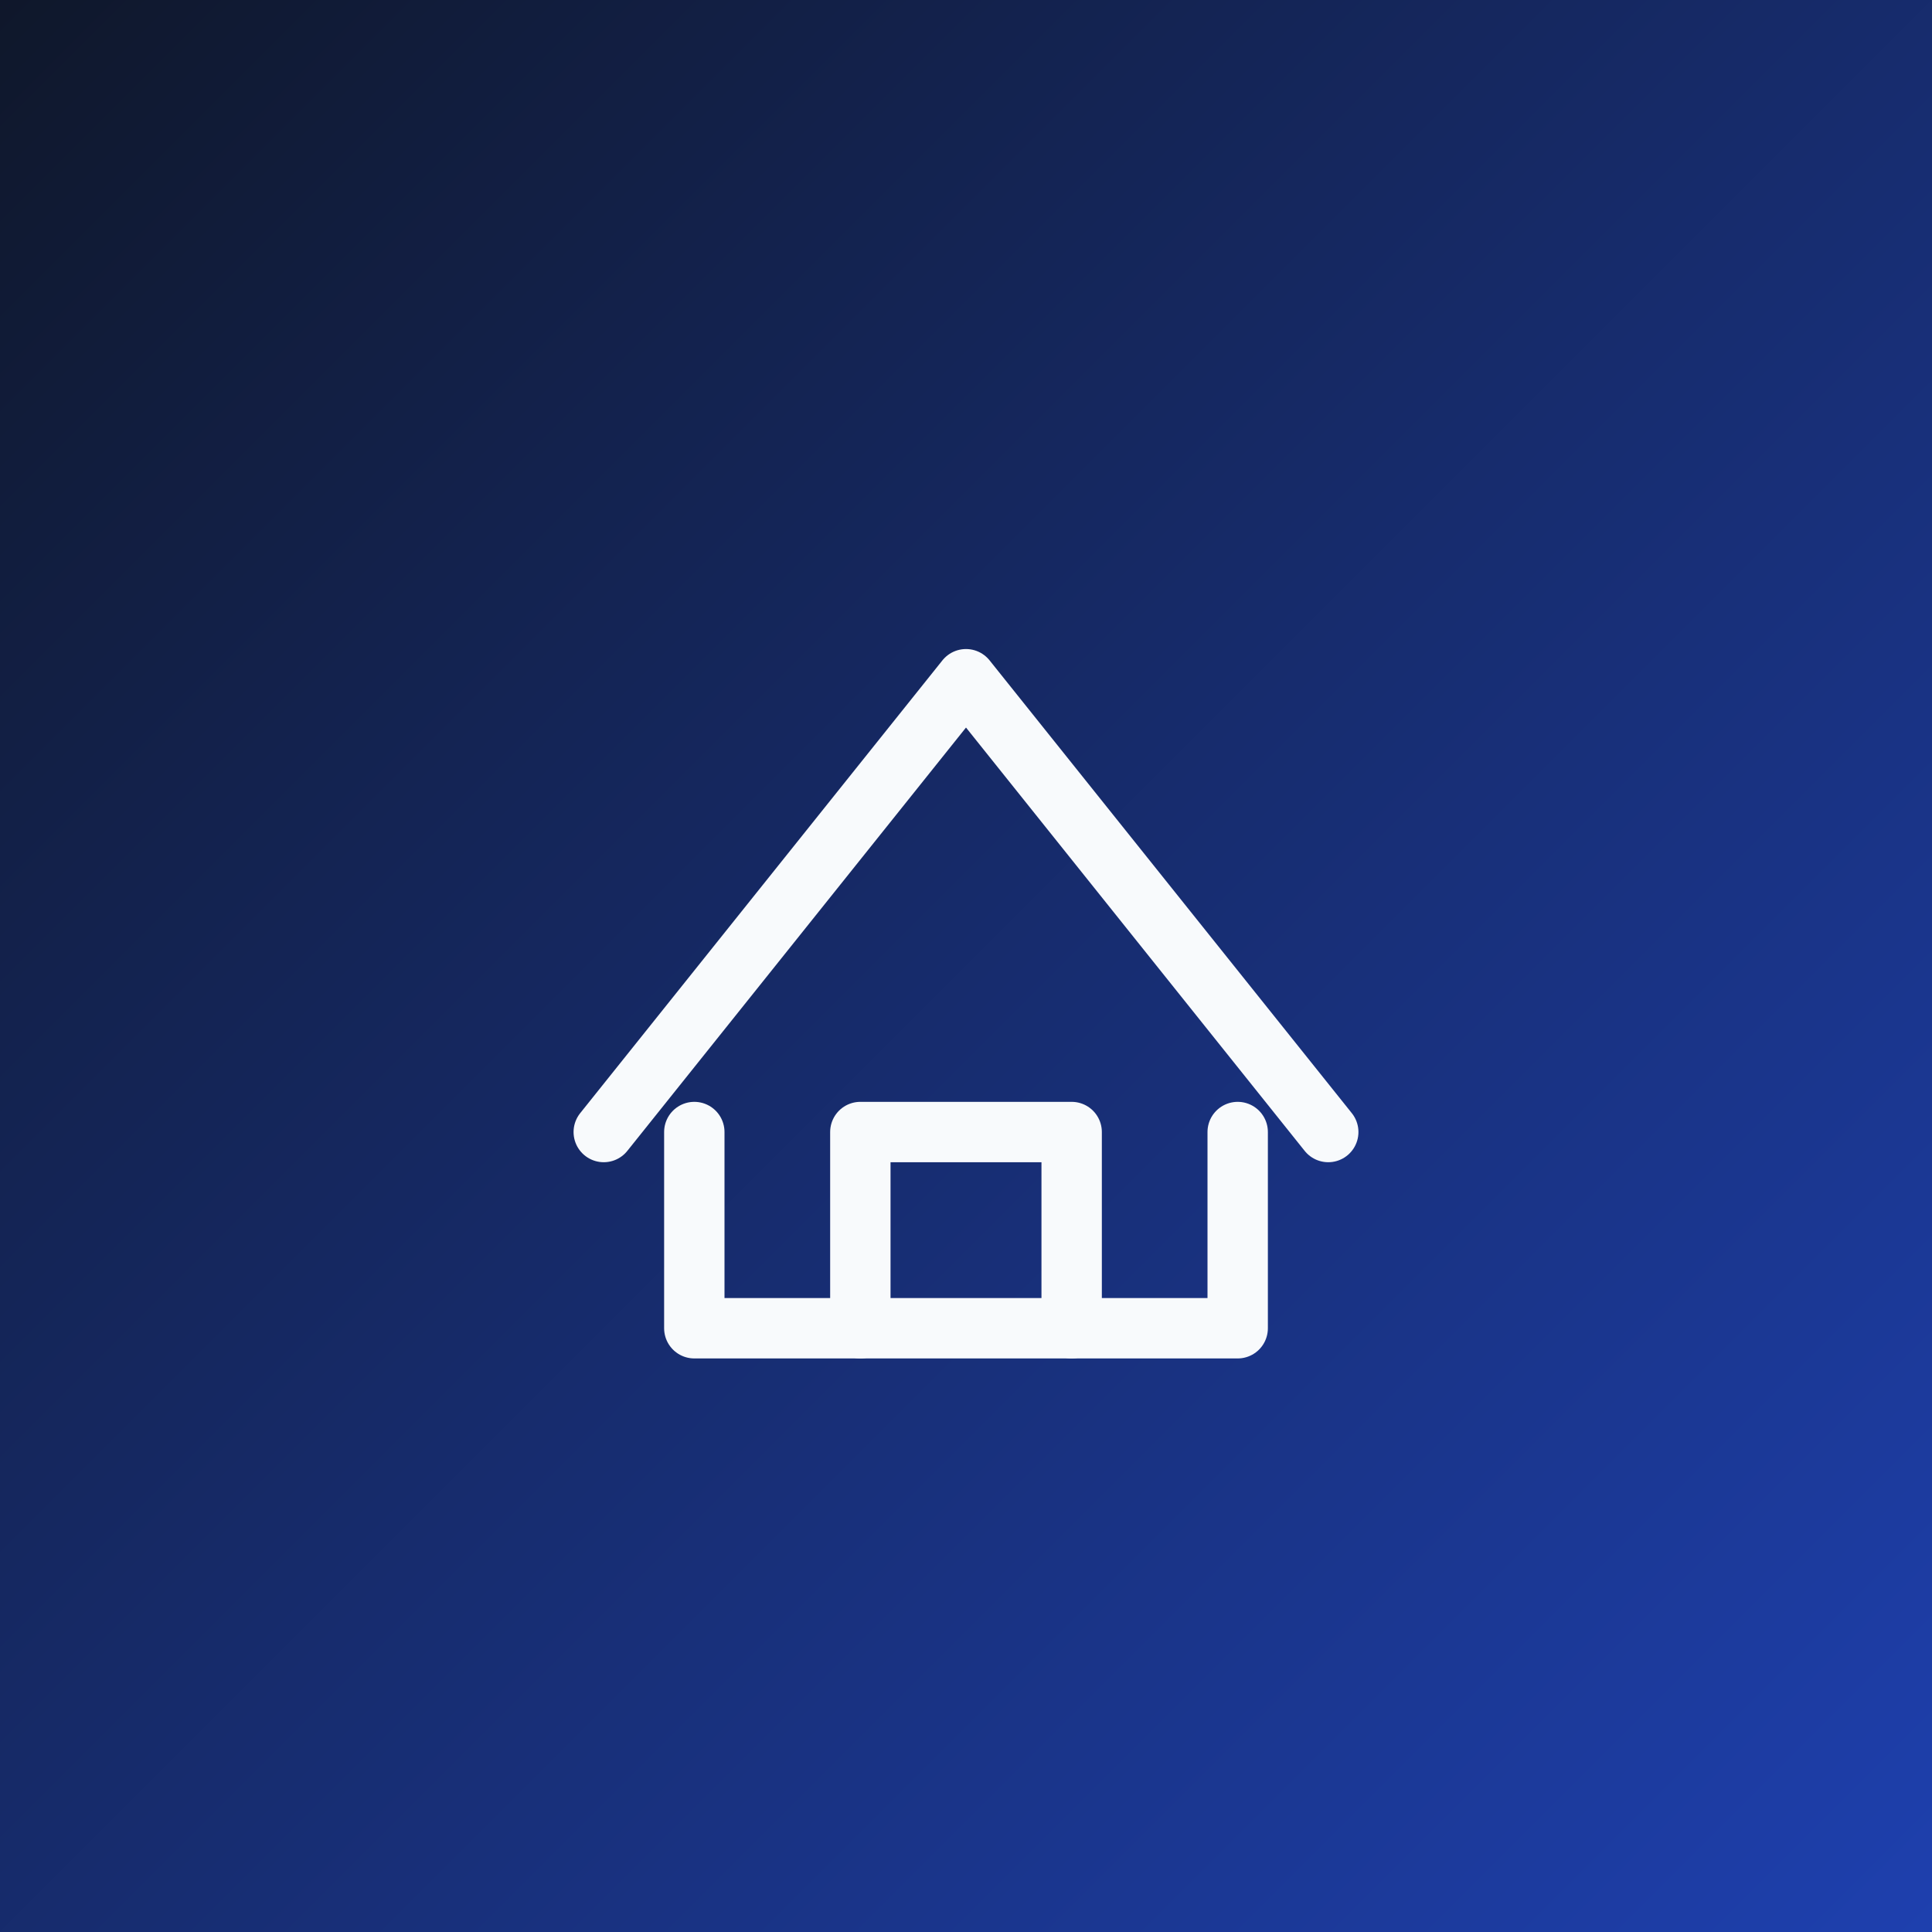
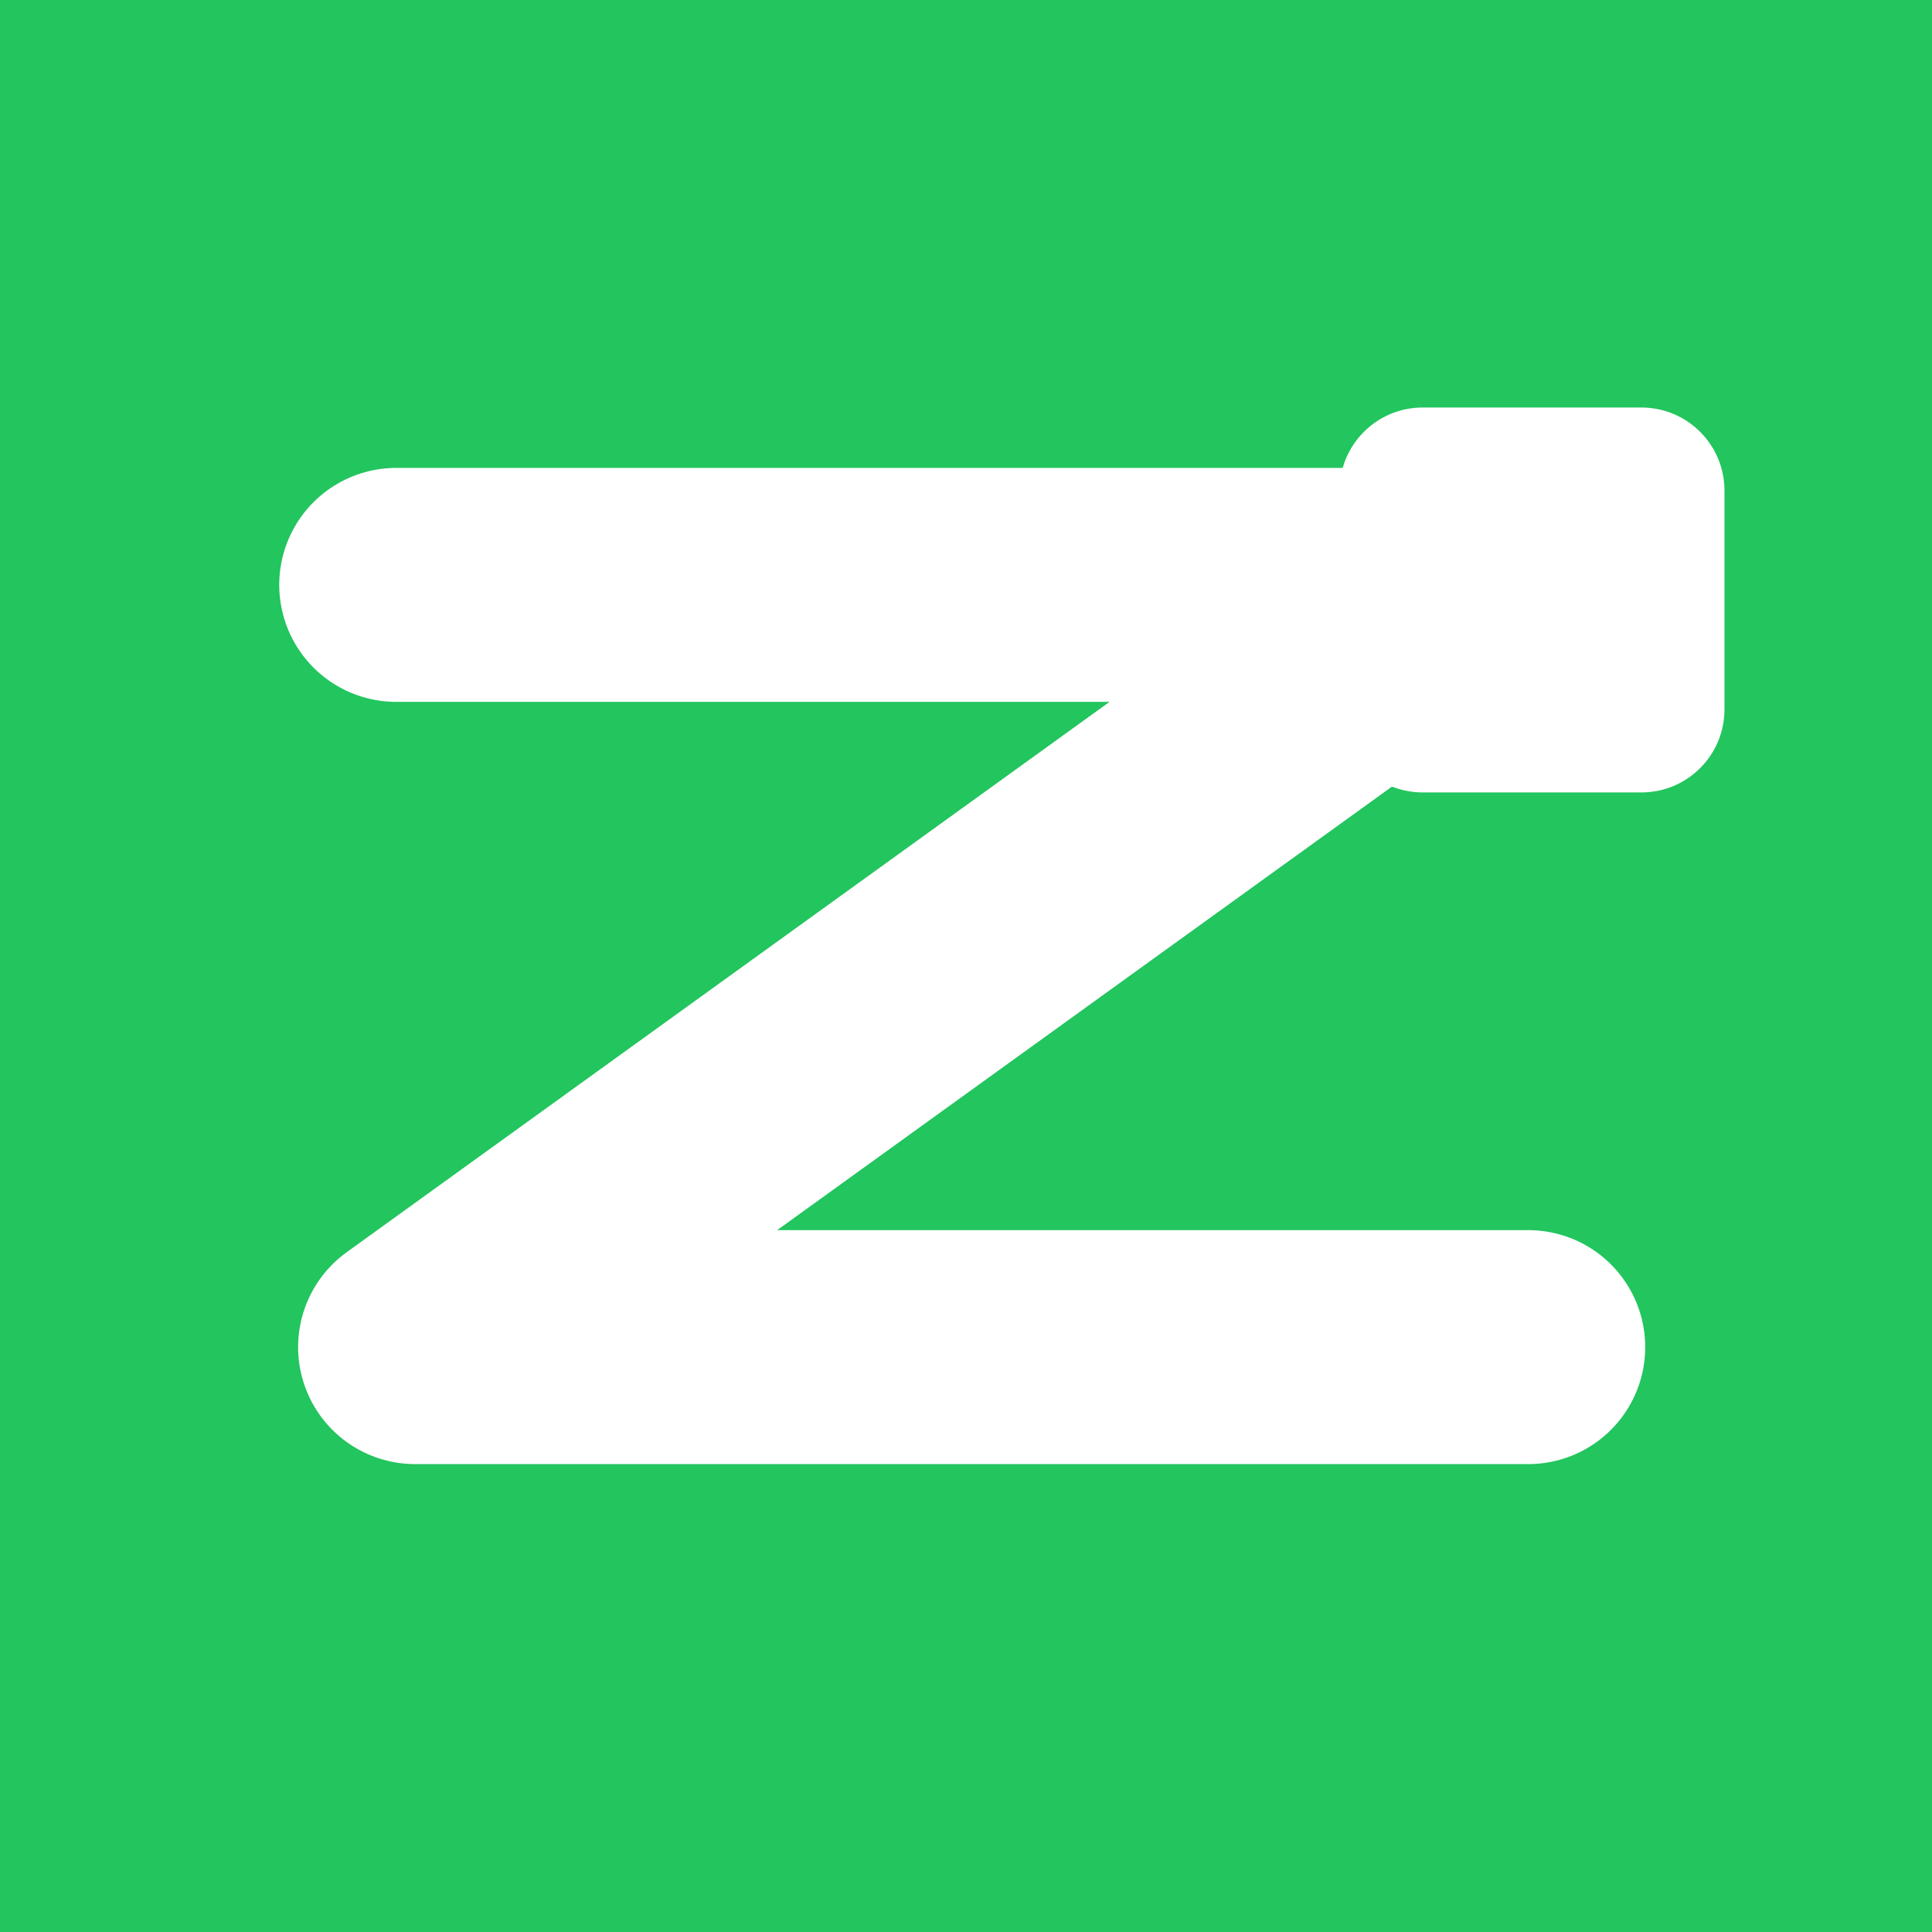
- <svg xmlns="http://www.w3.org/2000/svg" viewBox="0 0 512 512">
-   <defs>
-     <linearGradient id="g" x1="0" y1="0" x2="1" y2="1">
-       <stop offset="0%" stop-color="#0f172a" />
-       <stop offset="100%" stop-color="#1e40af" />
-     </linearGradient>
-   </defs>
-   <rect width="512" height="512" fill="url(#g)" />
-   <g transform="translate(0,-20)" fill="none" stroke="#f8fafc" stroke-width="16" stroke-linecap="round" stroke-linejoin="round">
-     <path d="M160 320 L256 200 L352 320" />
-     <path d="M184 320 L184 372 L328 372 L328 320" />
-     <path d="M228 372 L228 320 L284 320 L284 372" />
-   </g>
+ <svg xmlns="http://www.w3.org/2000/svg" viewBox="0 0 512 512" width="512" height="512">
+   <rect width="512" height="512" fill="#22c55e" />
+   <path d="M105 155 L390 155 L110 357 L405 357" stroke="white" stroke-width="62" stroke-linecap="round" stroke-linejoin="round" fill="none" />
+   <rect x="355" y="108" width="102" height="102" rx="22" ry="22" fill="white" />
</svg>
